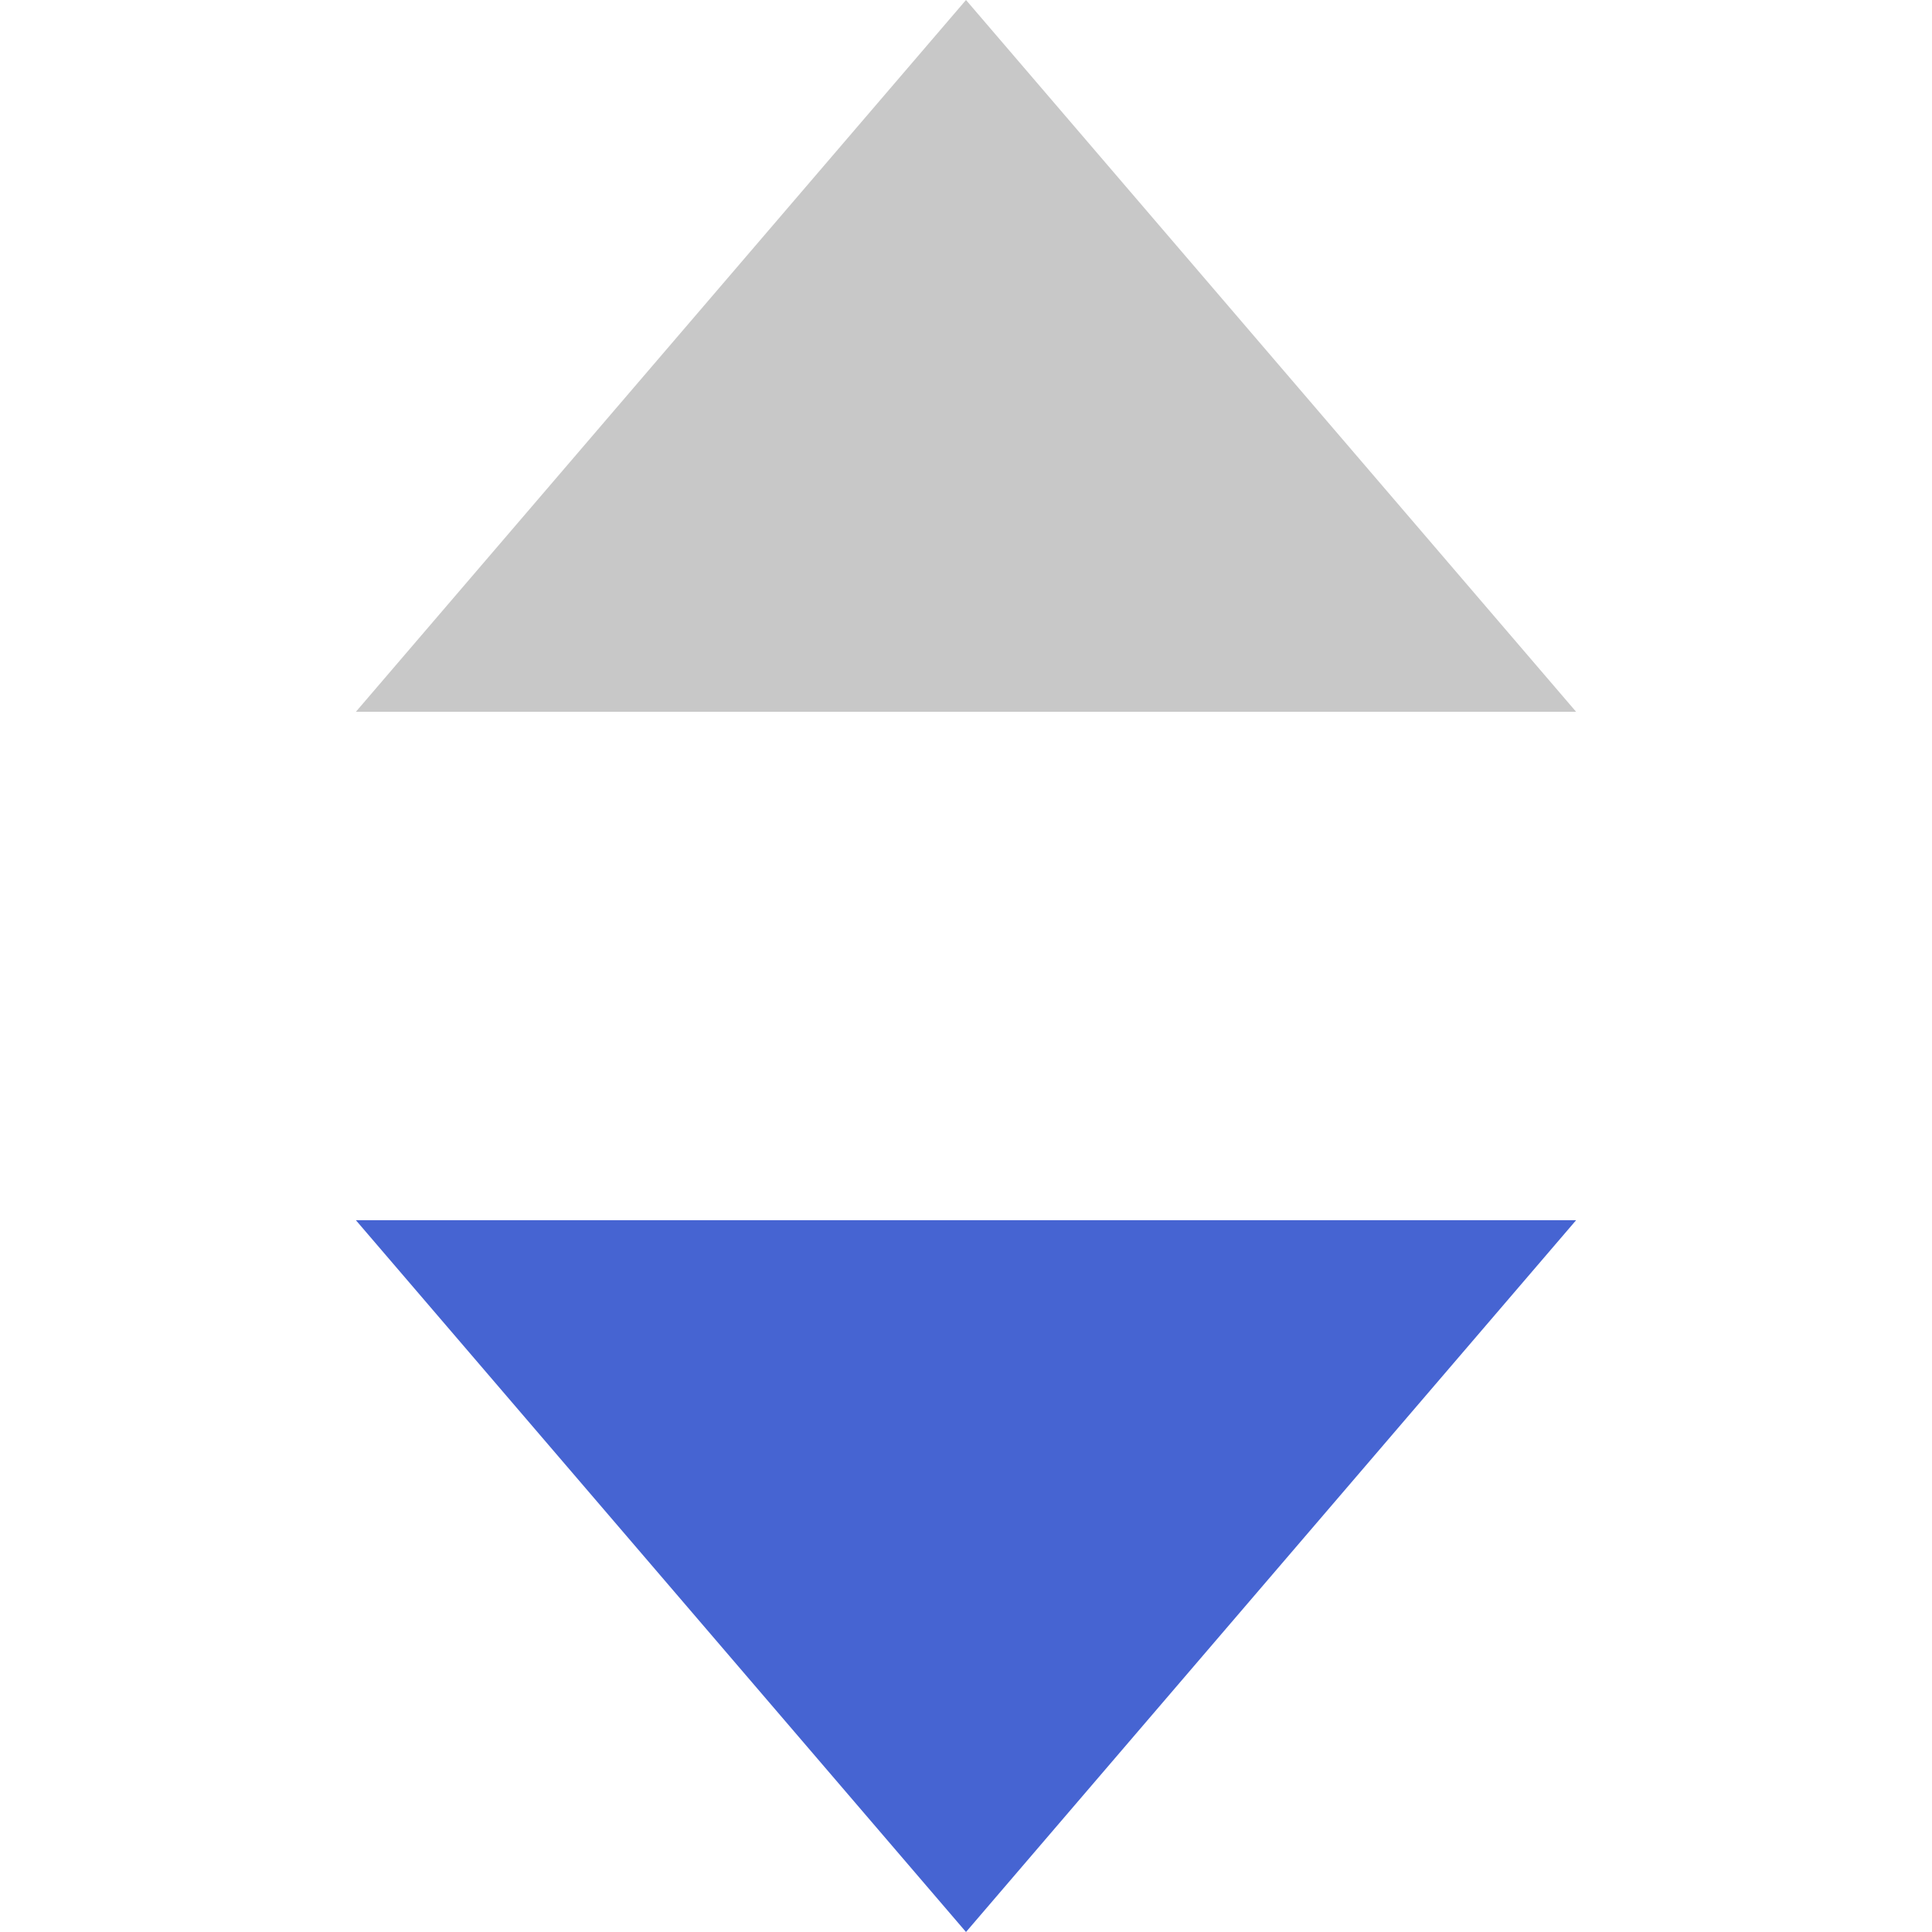
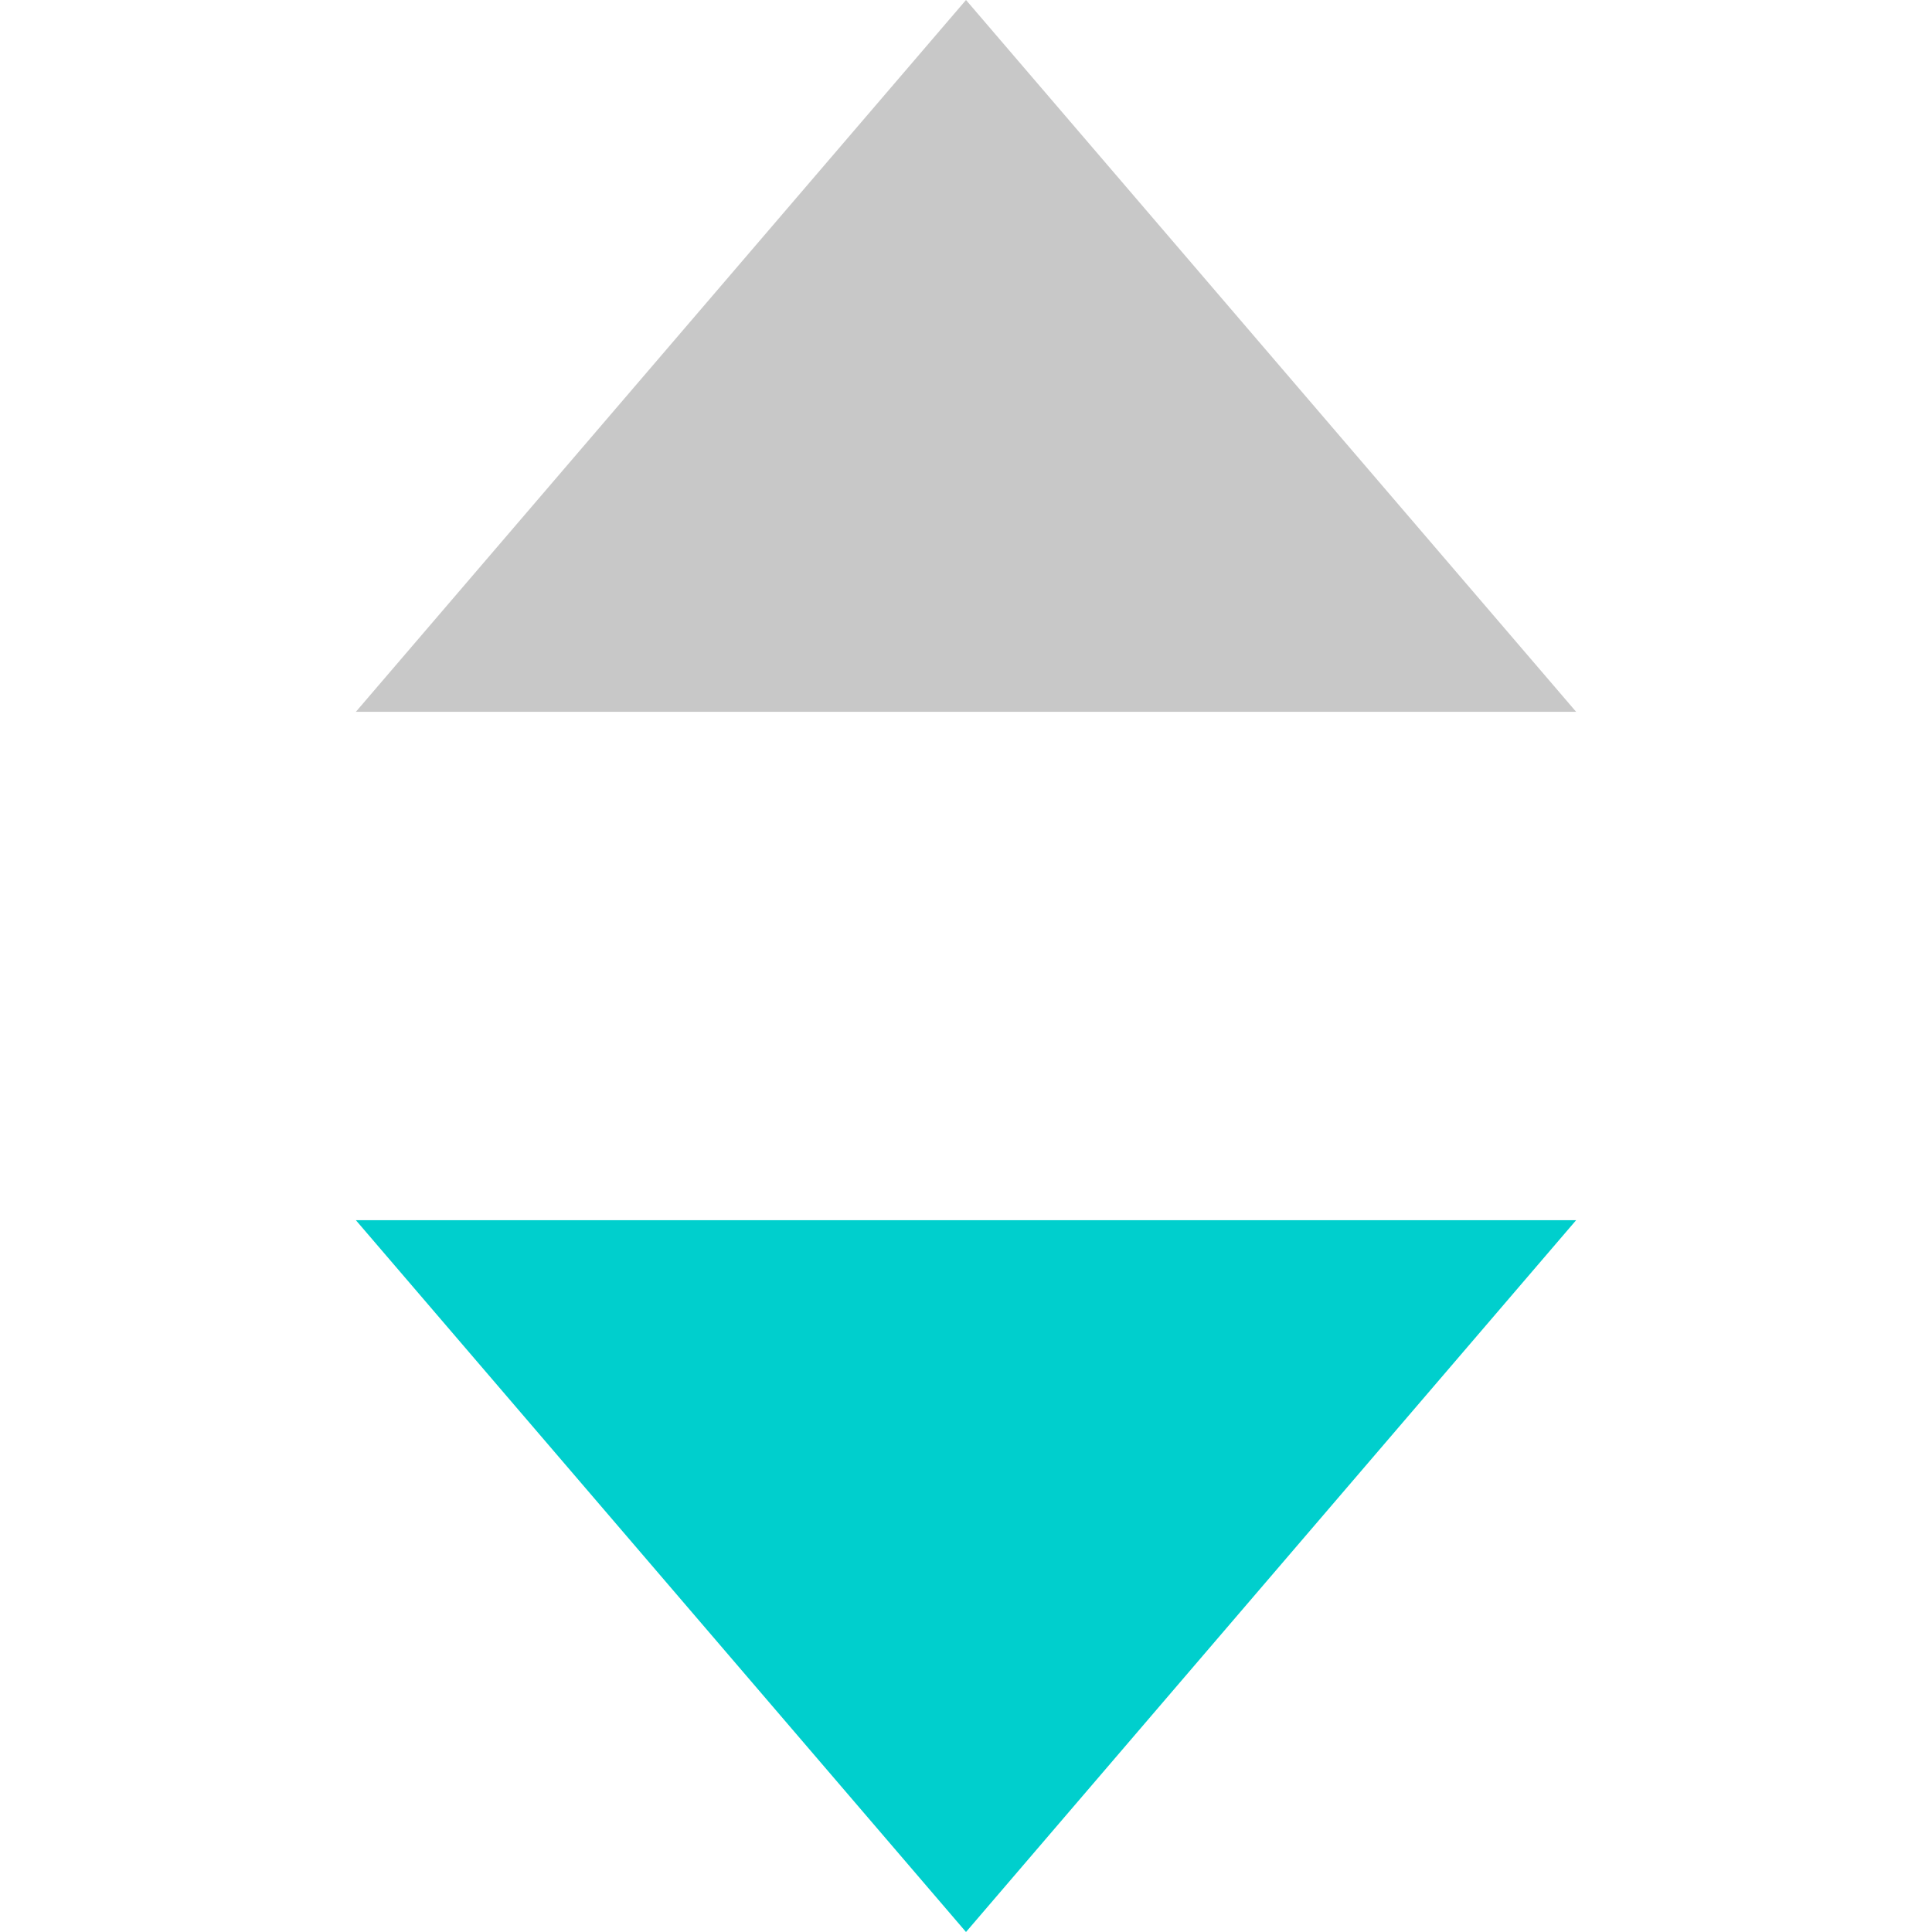
<svg xmlns="http://www.w3.org/2000/svg" viewBox="0 0 1024 1024">
-   <polygon points="512 1024 188.63 646.74 835.37 646.74 512 1024" style="fill:#4664d2;fill-rule:evenodd" />
+   <polygon points="512 1024 188.63 646.74 835.37 646.74 512 1024" style="fill:#00cfcd;fill-rule:evenodd" />
  <polygon points="512 0 835.37 377.26 188.63 377.26 512 0" style="fill:#c8c8c8;fill-rule:evenodd" />
</svg>
